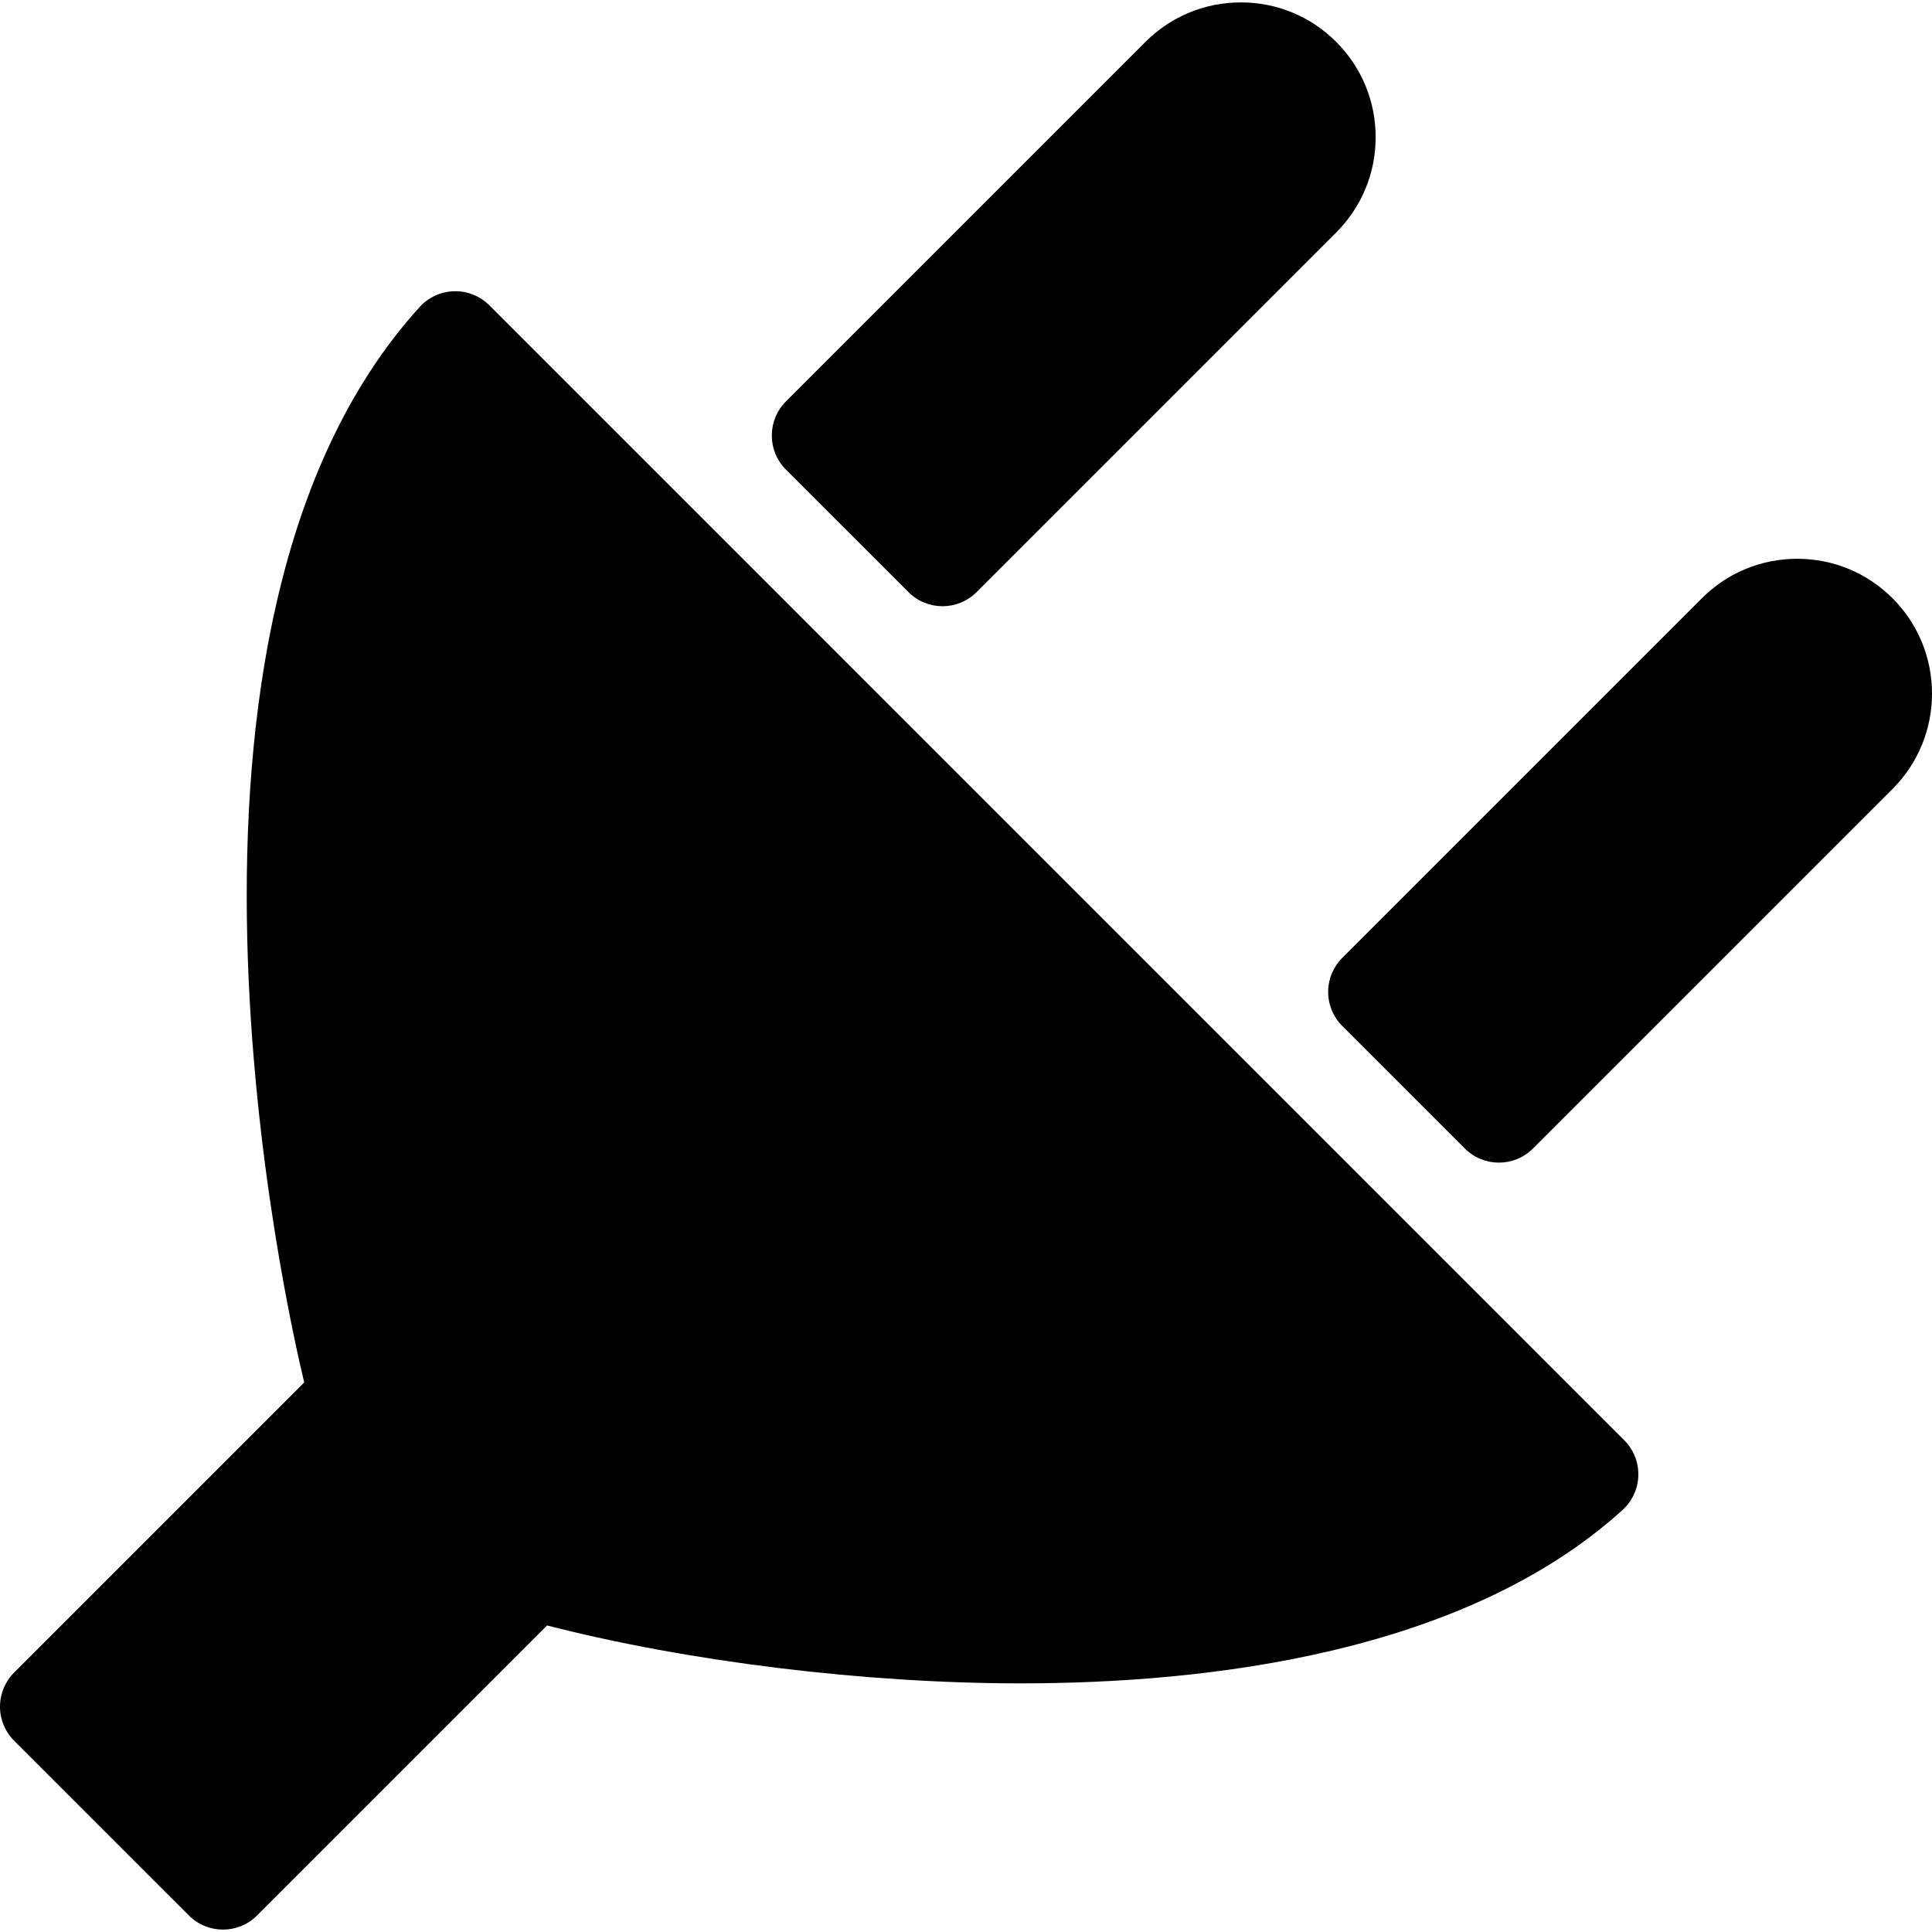
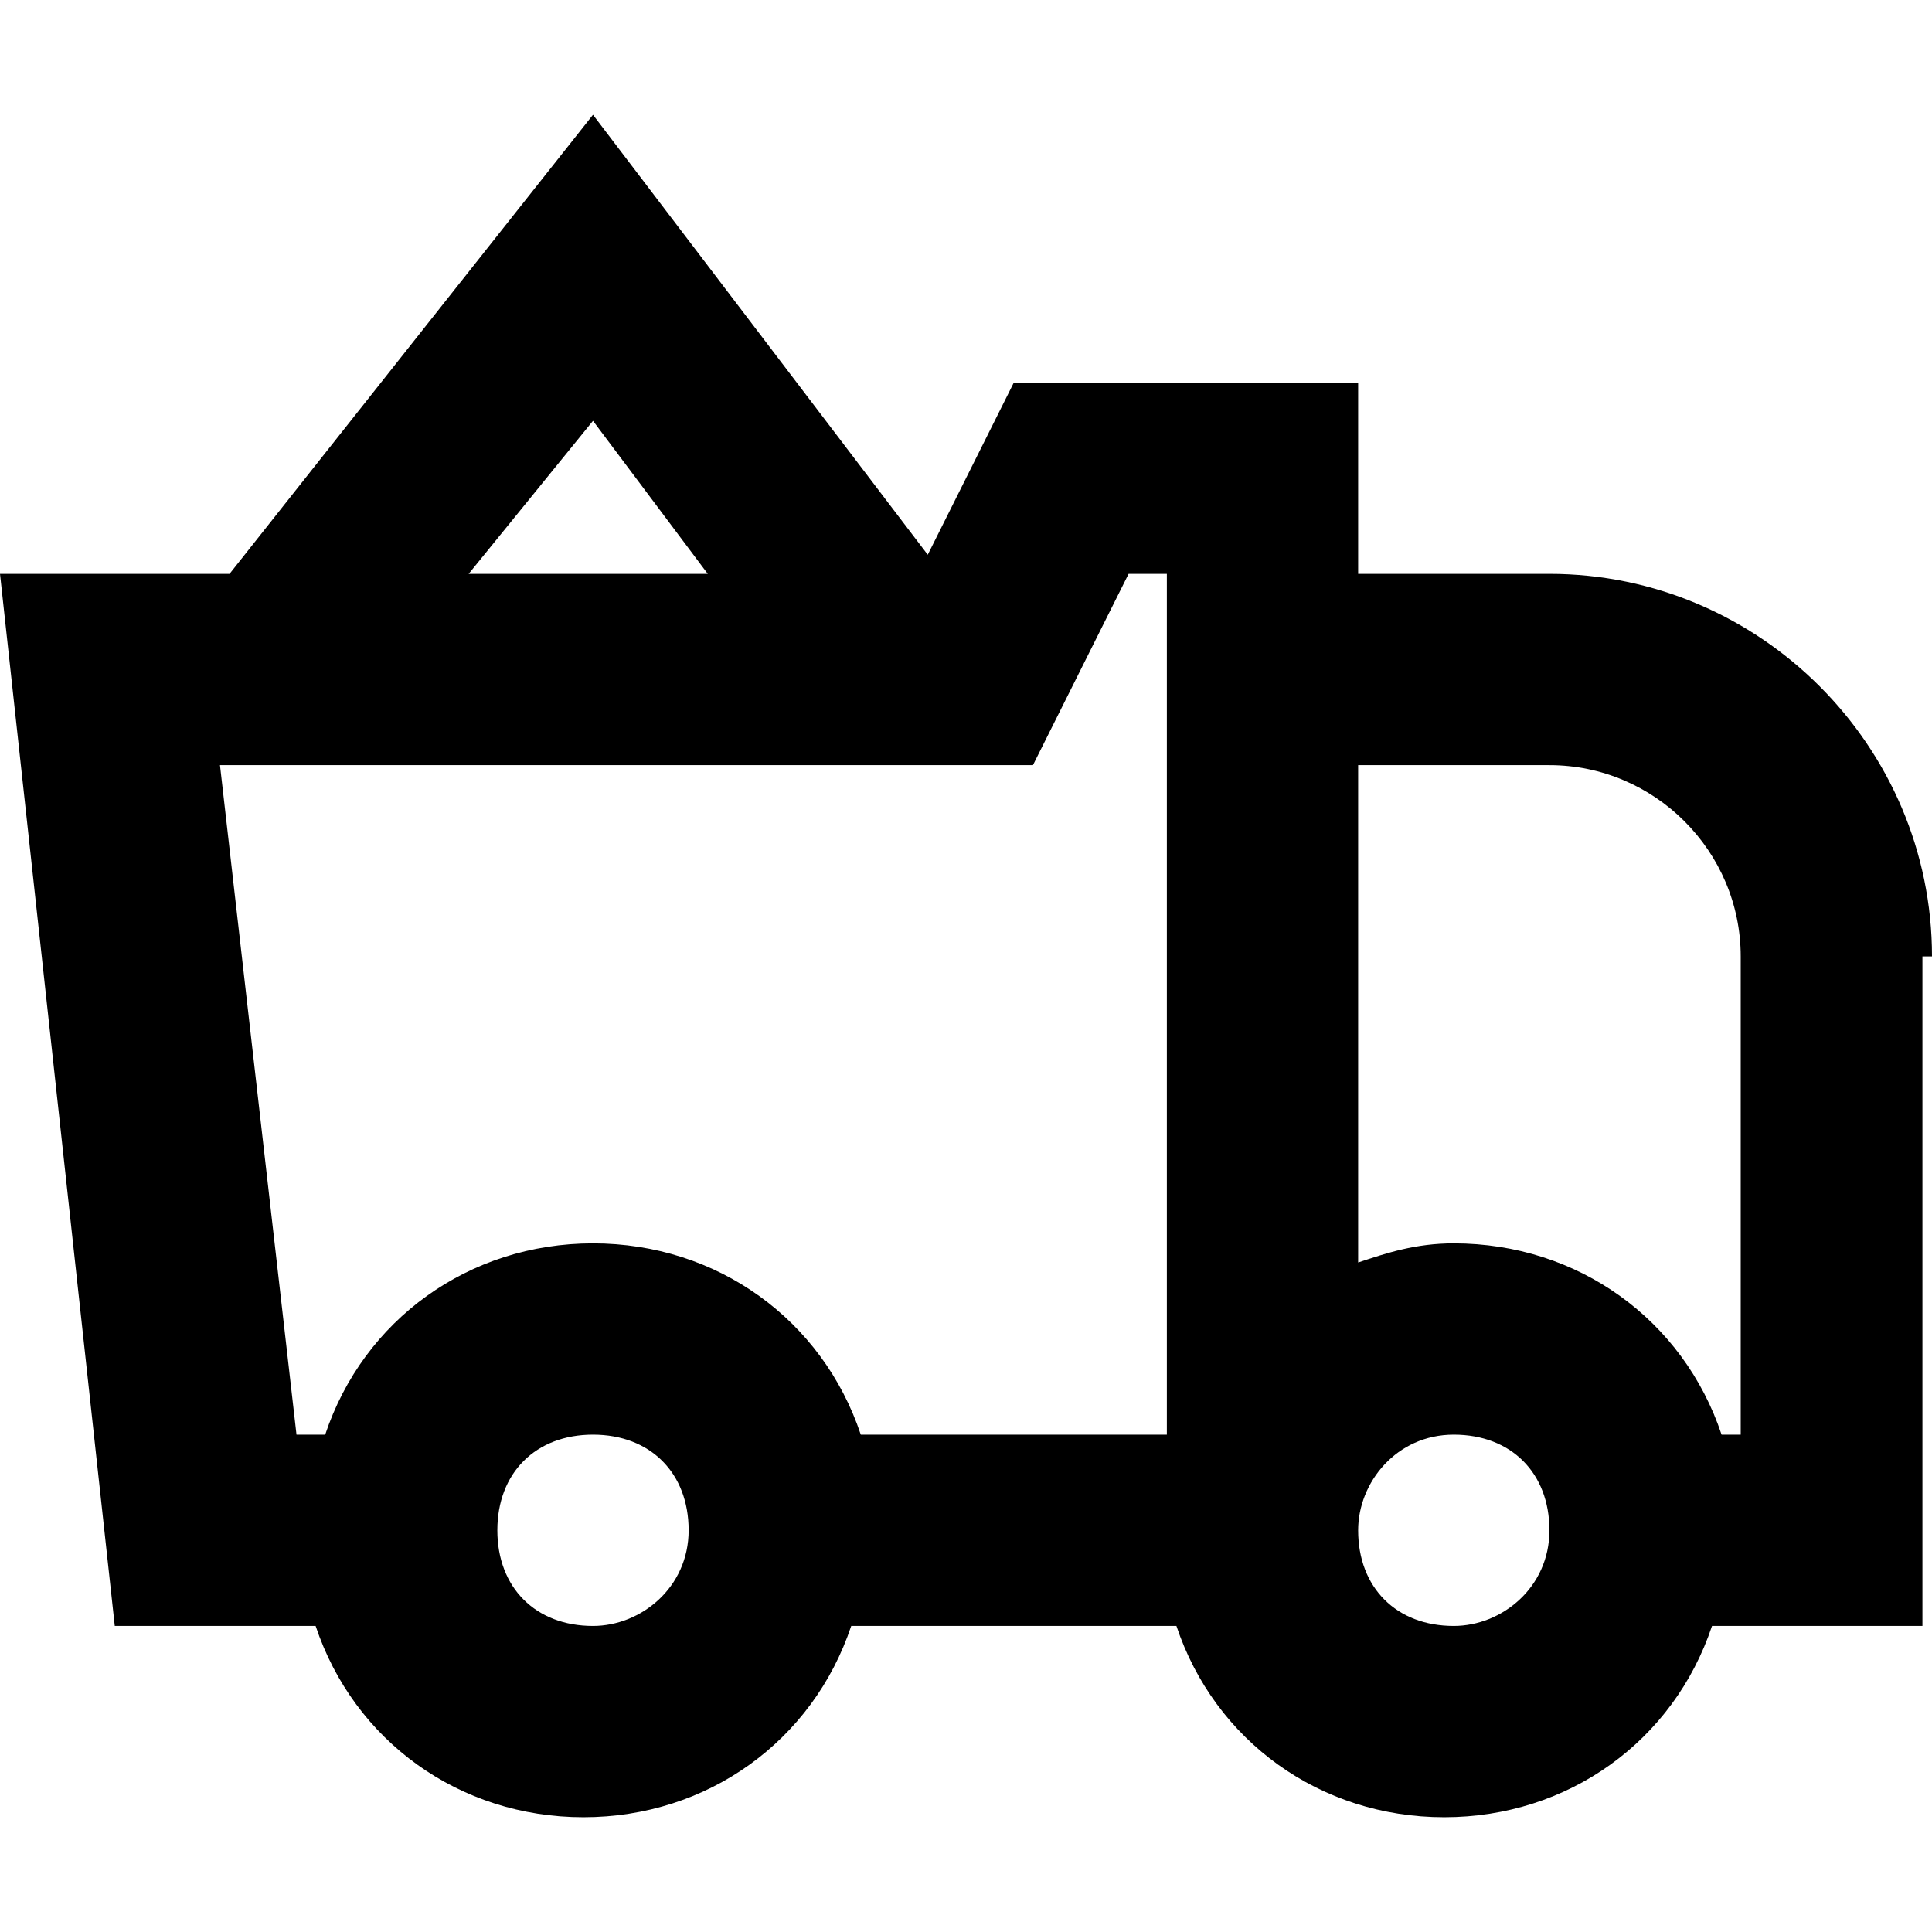
- <svg xmlns="http://www.w3.org/2000/svg" version="1.1" id="Capa_1" x="0px" y="0px" width="99.012px" height="99.012px" viewBox="0 0 99.012 99.012" style="enable-background:new 0 0 99.012 99.012;" xml:space="preserve">
-   <g>
-     <g>
-       <path d="M25.08,15.648c-0.478-0.478-1.135-0.742-1.805-0.723c-0.675,0.017-1.314,0.309-1.768,0.808    c-14.829,16.325-6.762,51.623-5.916,55.115L0.723,85.717C0.26,86.18,0,86.808,0,87.463c0,0.654,0.26,1.283,0.723,1.746    l8.958,8.957c0.482,0.48,1.114,0.723,1.746,0.723c0.631,0,1.264-0.24,1.745-0.723l14.865-14.864    c7.237,1.859,16.289,2.968,24.28,2.968c9.599,0,22.739-1.543,30.836-8.886c0.5-0.454,0.793-1.093,0.809-1.769    c0.018-0.676-0.245-1.328-0.723-1.805L25.08,15.648z" />
-       <path d="M46.557,30.345c0.482,0.482,1.114,0.723,1.746,0.723c0.632,0,1.264-0.241,1.746-0.724l18.428-18.428    c1.305-1.305,2.023-3.04,2.023-4.885c0-1.846-0.719-3.582-2.023-4.886c-1.305-1.305-3.039-2.022-4.885-2.022    c-1.845,0-3.581,0.718-4.887,2.022L40.277,20.574c-0.964,0.964-0.964,2.527,0,3.492L46.557,30.345z" />
-       <path d="M96.99,30.661c-1.305-1.305-3.039-2.024-4.885-2.024c-1.847,0-3.582,0.718-4.886,2.023L68.79,49.089    c-0.464,0.463-0.724,1.091-0.724,1.746s0.26,1.282,0.724,1.746l6.28,6.278c0.481,0.482,1.113,0.724,1.746,0.724    c0.631,0,1.264-0.241,1.746-0.724l18.43-18.429C99.686,37.735,99.686,33.353,96.99,30.661z" />
+ <svg xmlns="http://www.w3.org/2000/svg" width="404px" height="404px" viewBox="0 0 404 404" version="1.1">
+   <g id="Artboard" stroke="none" stroke-width="1" fill="none" fill-rule="evenodd">
+     <g id="noun_Dump-Truck_793546" transform="translate(0, 24)" fill="#000000" fill-rule="nonzero">
+       <path d="M404,176 C404,132 368,96 324,96 L284,96 L284,56 L212,56 L194,92 L124,0 L48,96 L0,96 L24,316 L66,316 C74,340 96,356 122,356 C148,356 170,340 178,316 L246,316 C254,340 276,356 302,356 C328,356 350,340 358,316 L402,316 L402,176 L404,176 Z M124,64 L148,96 L98,96 L124,64 Z M46,136 L216,136 L236,96 L244,96 L244,276 L180,276 C172,252 150,236 124,236 C98,236 76,252 68,276 L62,276 L46,136 Z M124,316 C112,316 104,308 104,296 C104,284 112,276 124,276 C136,276 144,284 144,296 C144,308 134,316 124,316 Z M304,316 C292,316 284,308 284,296 C284,296 284,296 284,296 L284,296 L284,296 C284,286 292,276 304,276 C316,276 324,284 324,296 C324,308 314,316 304,316 Z M364,276 L360,276 C352,252 330,236 304,236 C296,236 290,238 284,240 L284,136 L324,136 C346,136 364,154 364,176 L364,276 Z" id="Shape" />
    </g>
  </g>
-   <g>
- </g>
-   <g>
- </g>
-   <g>
- </g>
-   <g>
- </g>
-   <g>
- </g>
-   <g>
- </g>
-   <g>
- </g>
-   <g>
- </g>
-   <g>
- </g>
-   <g>
- </g>
-   <g>
- </g>
-   <g>
- </g>
-   <g>
- </g>
-   <g>
- </g>
-   <g>
- </g>
</svg>
